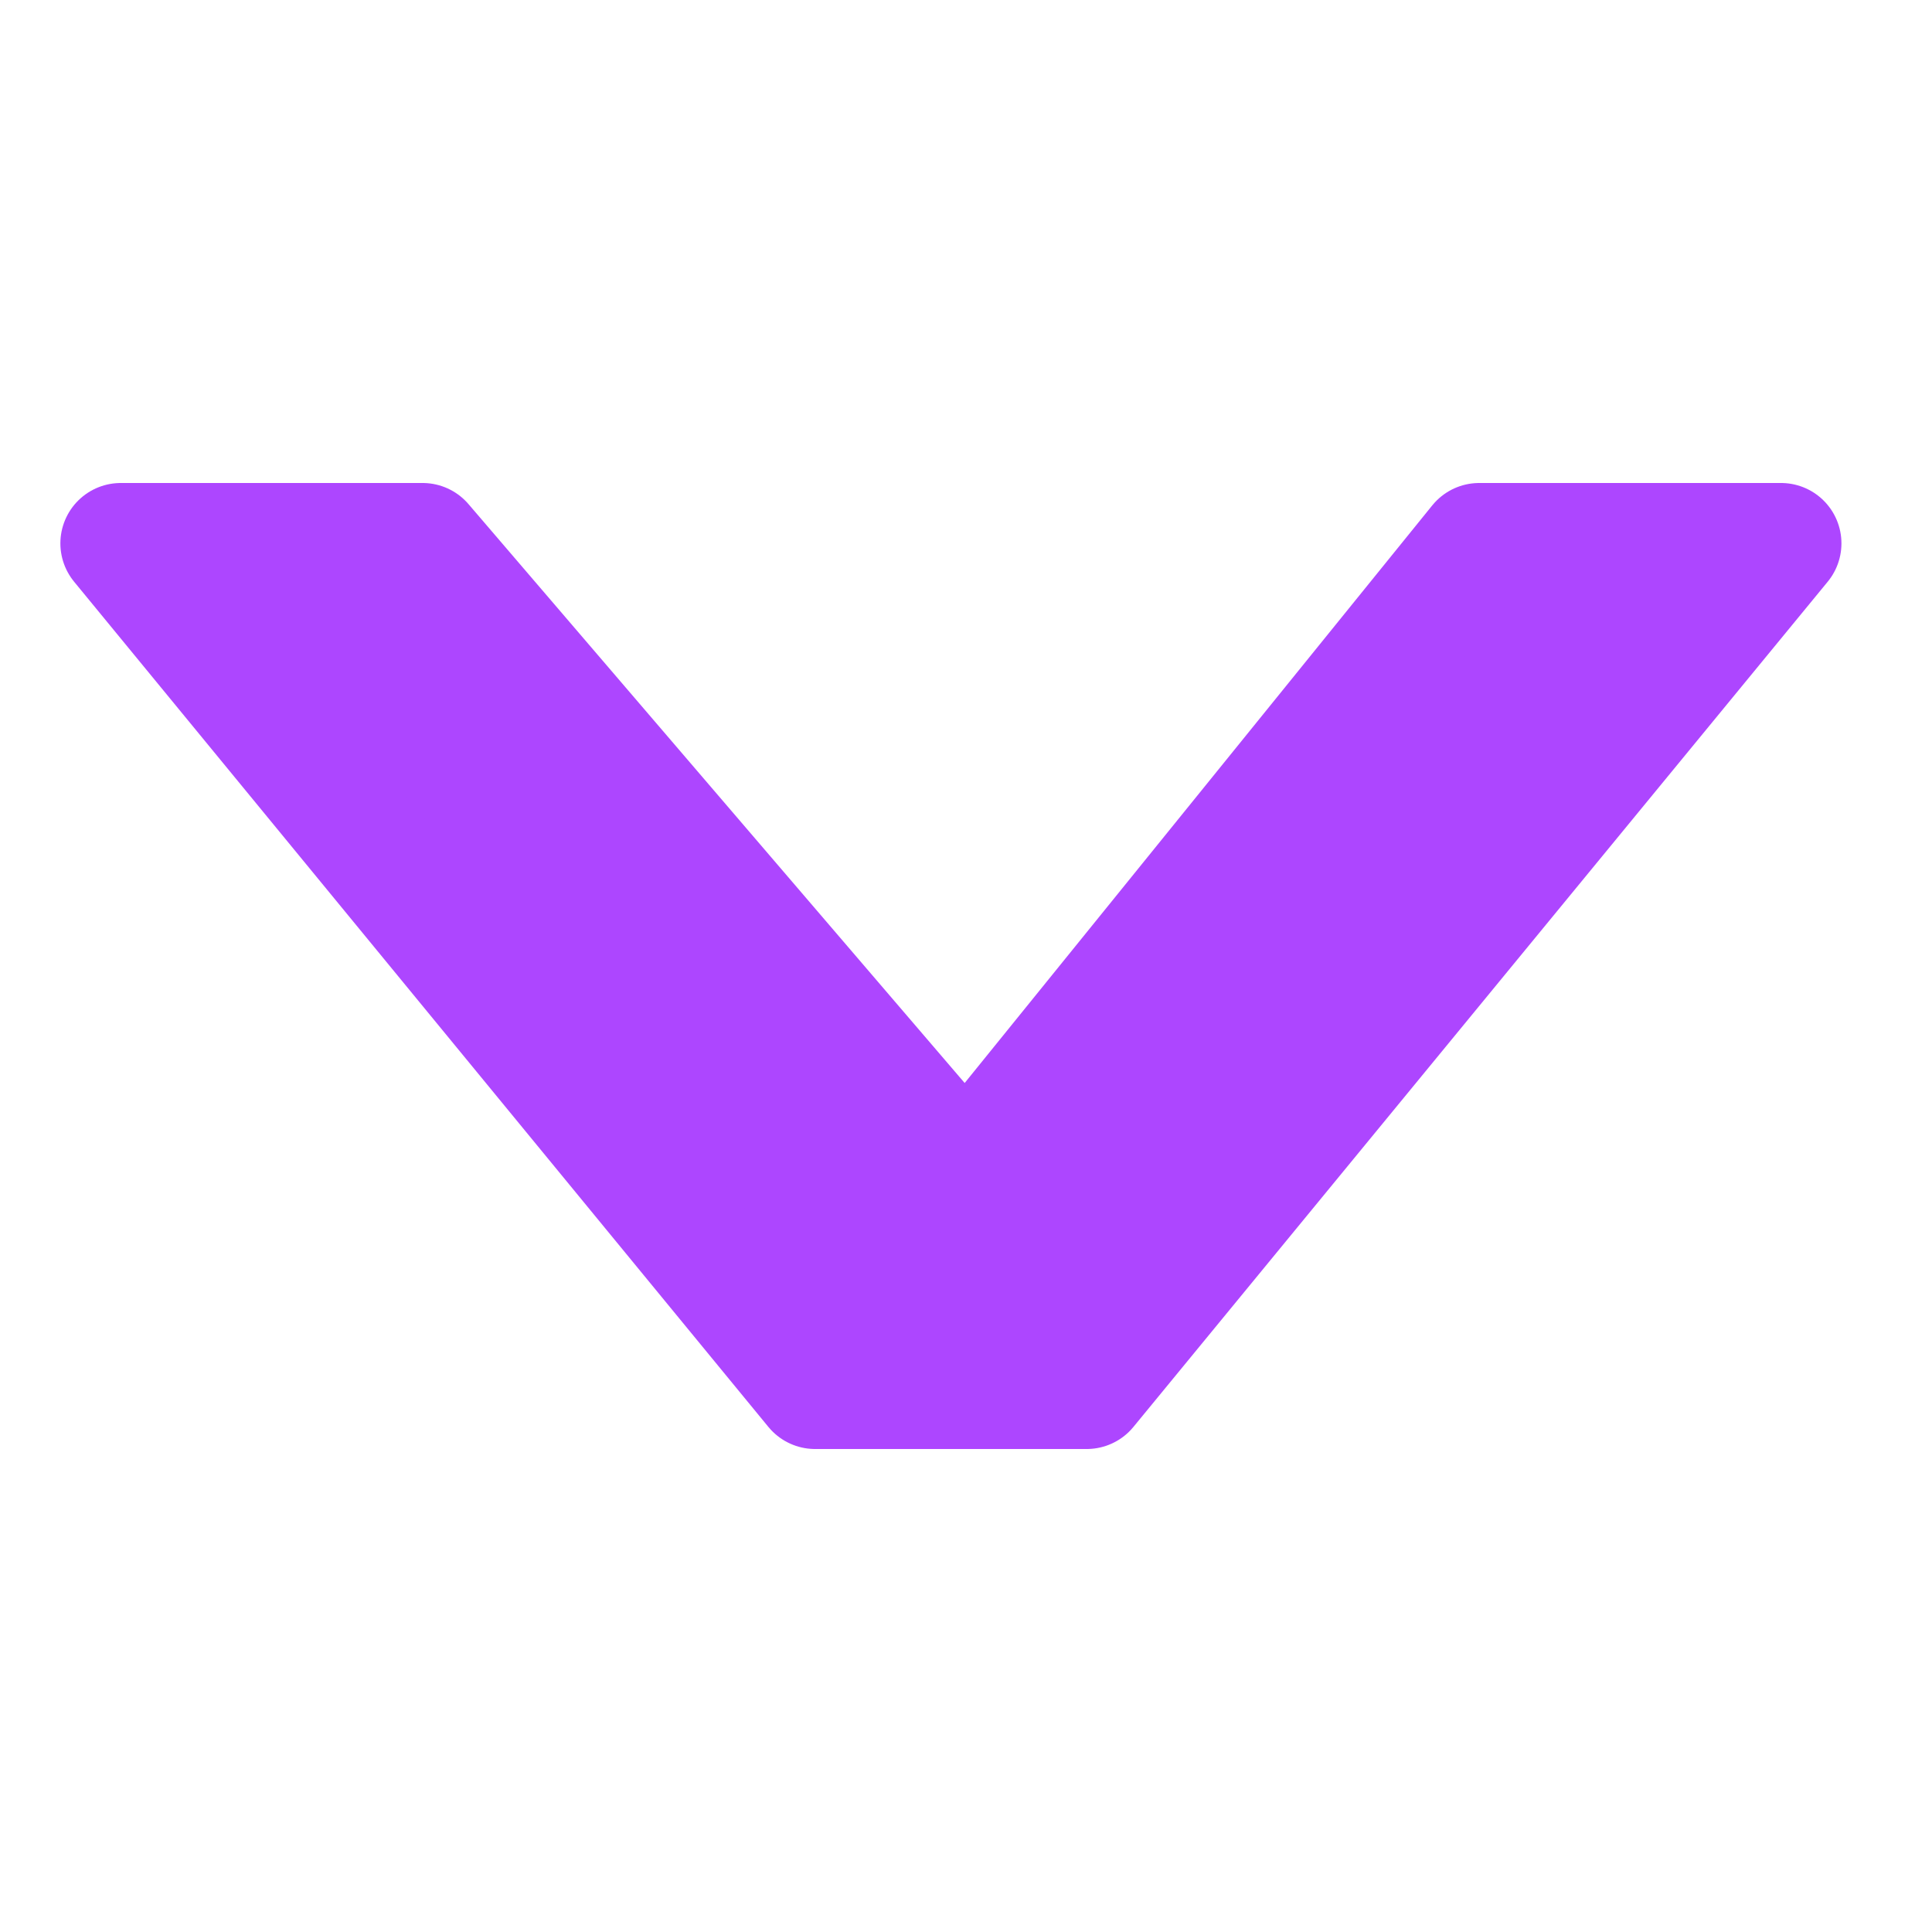
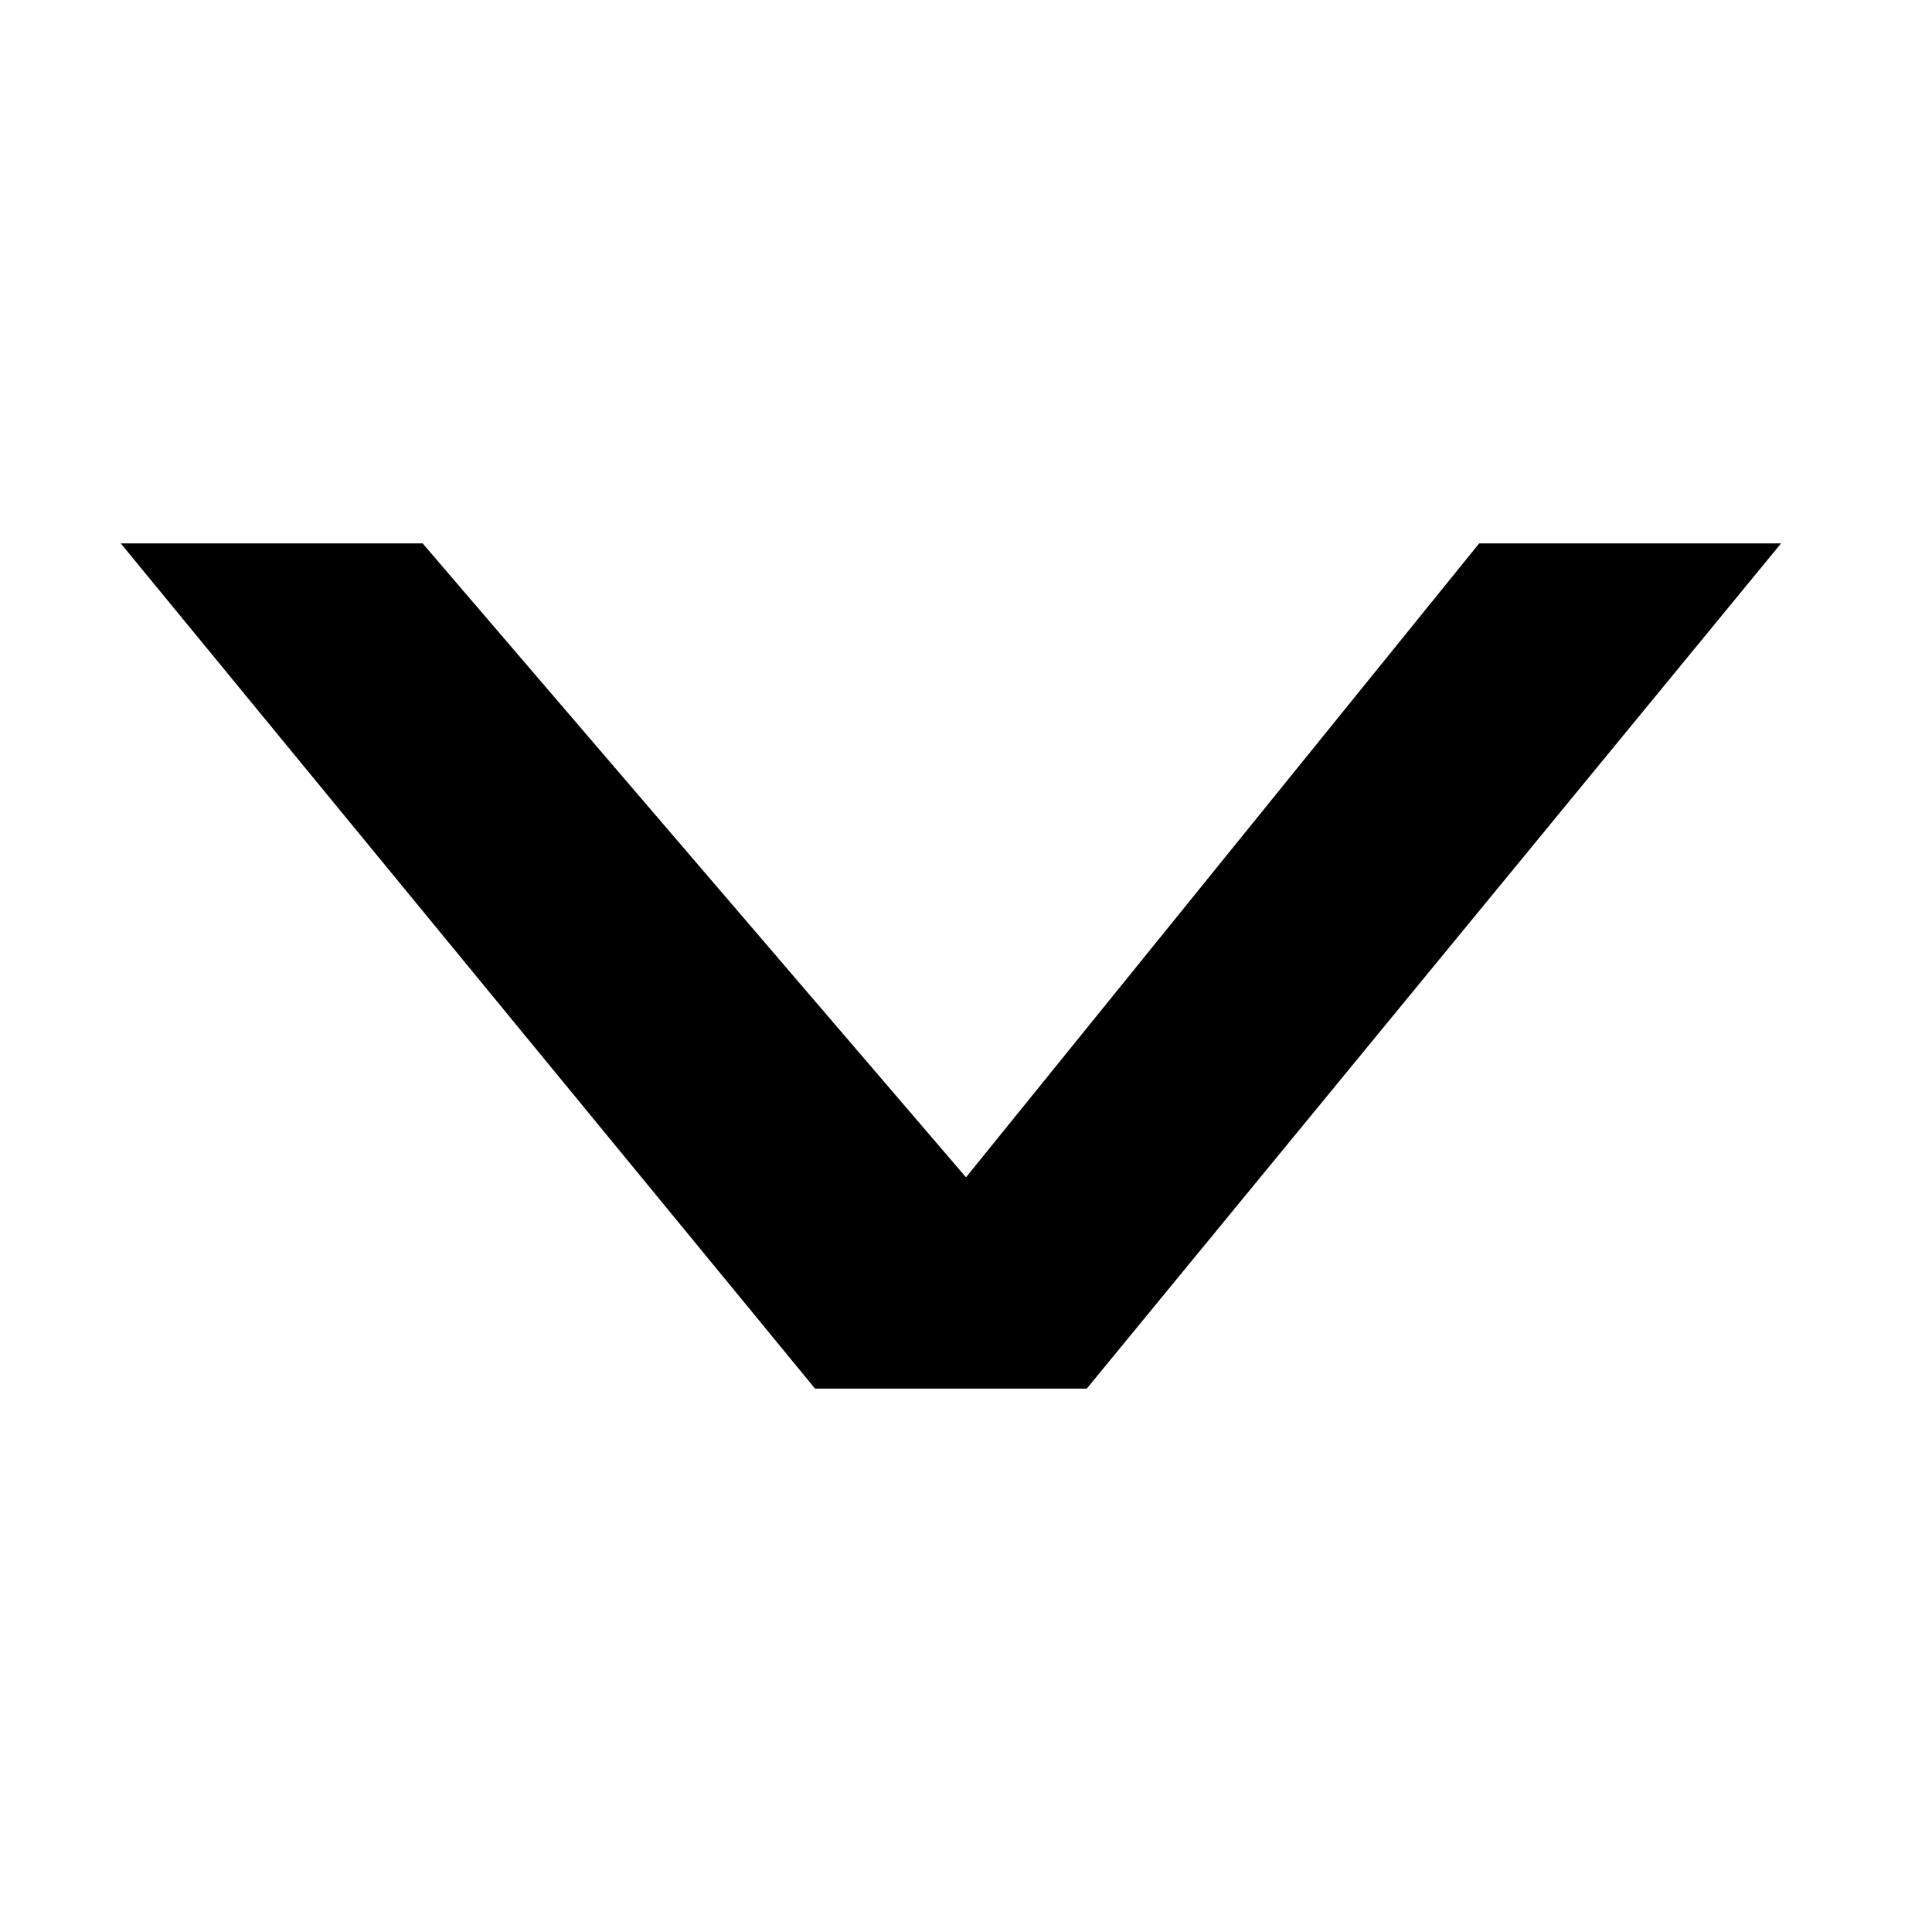
<svg xmlns="http://www.w3.org/2000/svg" width="512" height="512" viewBox="0 0 16 16">
  <style>
    path {
-       fill: #ad46ff;
-       stroke: #ad46ff;
+       fill: oklch(0.496 0.265 301.924);
+       stroke: oklch(0.496 0.265 301.924);
+     }
+ 
+     @media (prefers-color-scheme: dark) {
+       path {
+         fill: oklch(0.827 0.119 306.383);
+         stroke: oklch(0.827 0.119 306.383);
+       }
    }
  </style>
  <path d="M1 4.5h2.5L8 9.75 12.25 4.5h2.5L9 11.5h-2.25Z" stroke-linecap="round" stroke-linejoin="round" />
</svg>
